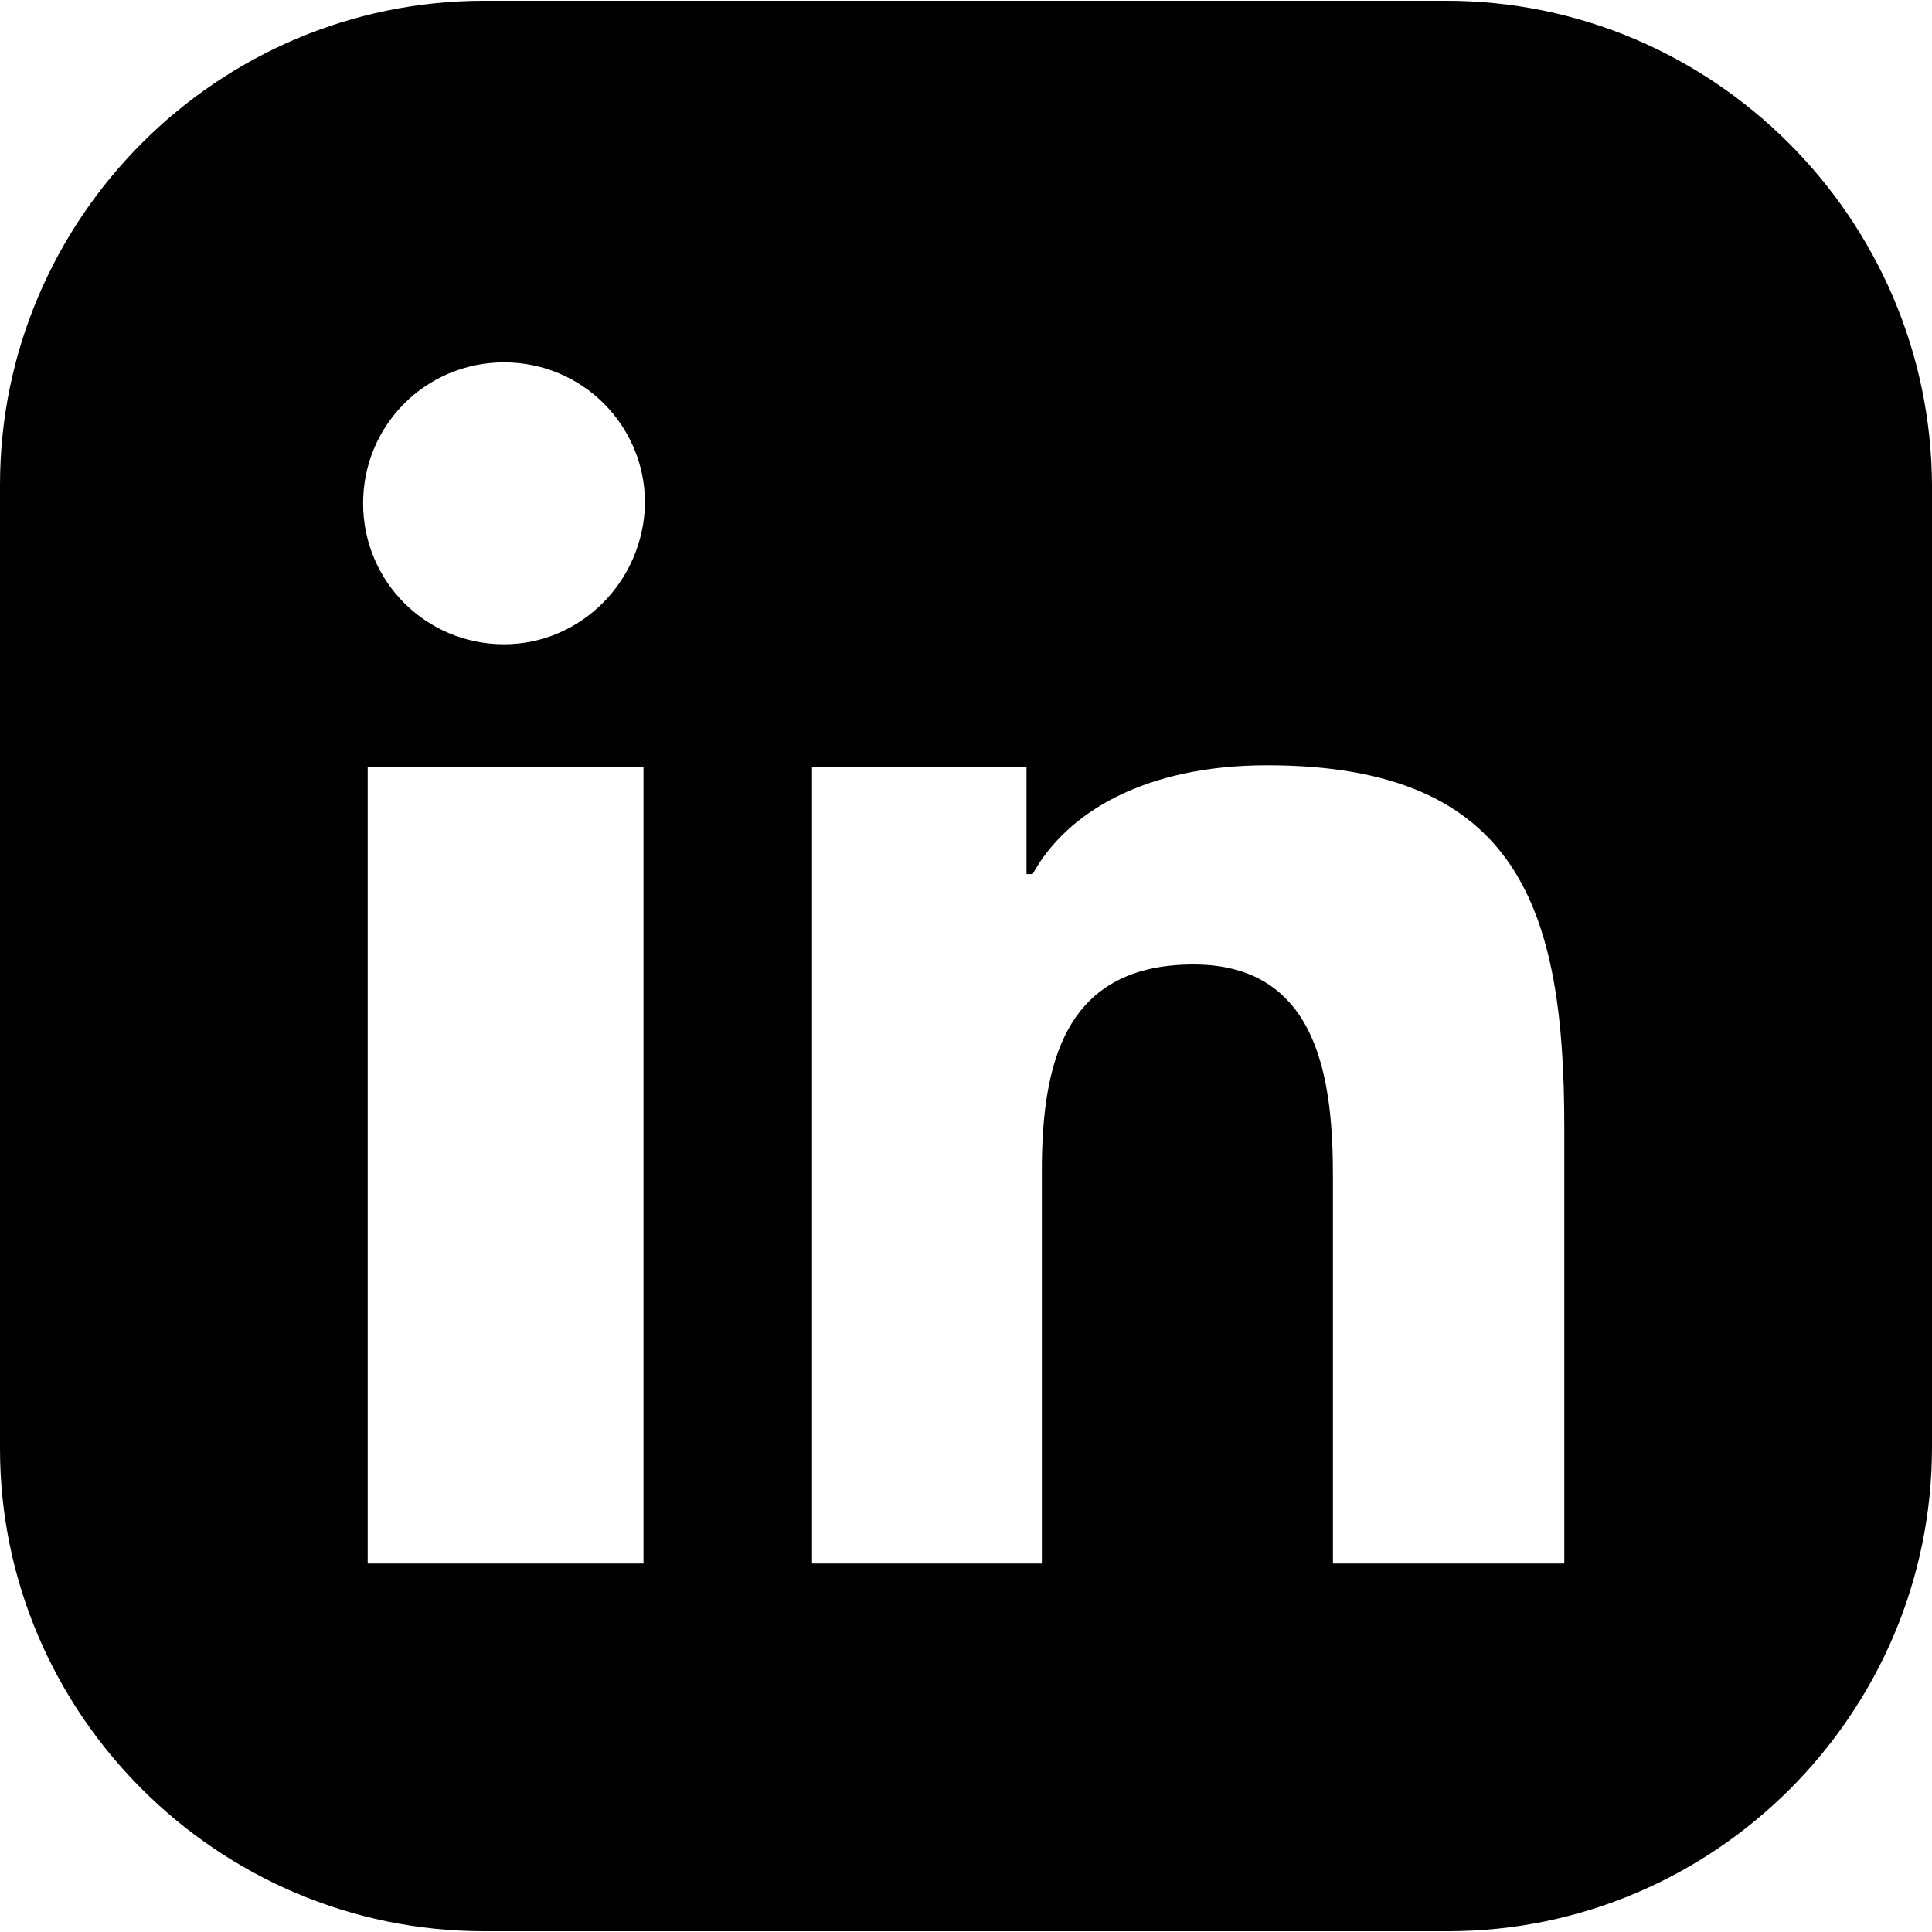
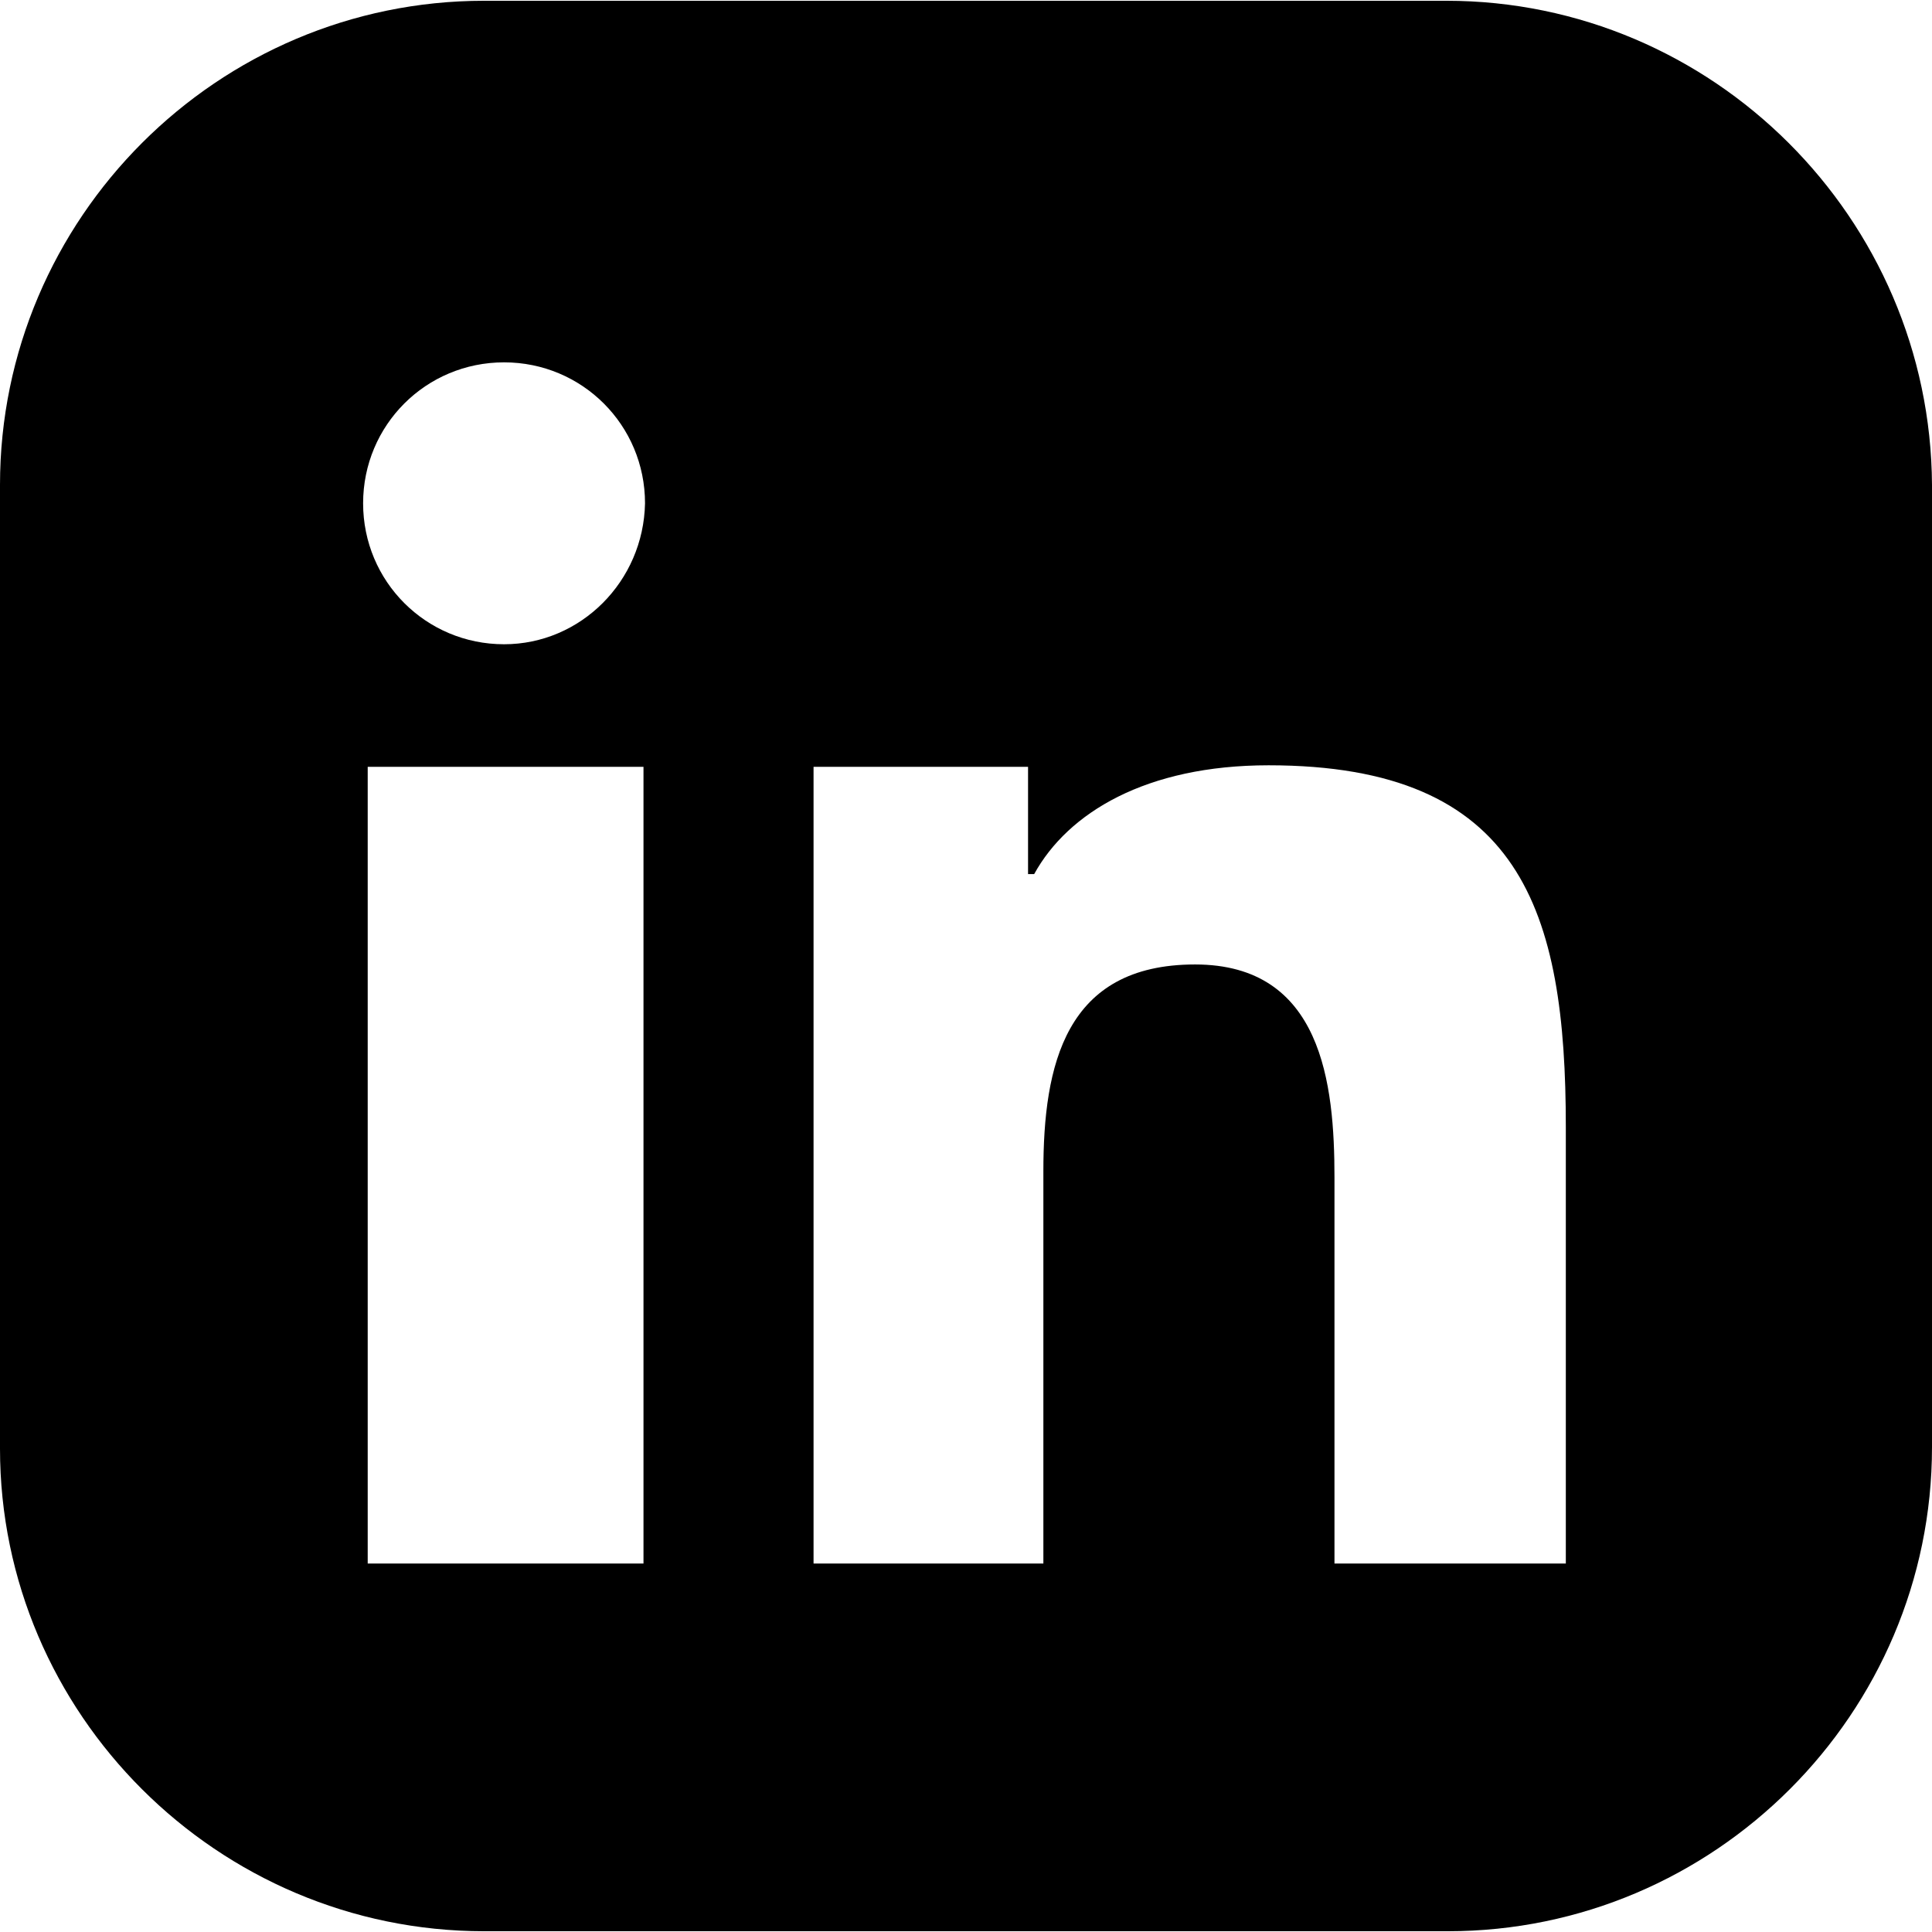
- <svg xmlns="http://www.w3.org/2000/svg" fill="#000000" height="150px" width="150px" version="1.1" id="Layer_1" viewBox="0 0 504.4 504.4" xml:space="preserve">
-   <g>
-     <g>
-       <path d="M377.6,0.2H126.4C56.8,0.2,0,57,0,126.6v251.6c0,69.2,56.8,126,126.4,126H378c69.6,0,126.4-56.8,126.4-126.4V126.6    C504,57,447.2,0.2,377.6,0.2z M168,408.2H96v-208h72V408.2z M131.6,168.2c-20.4,0-36.8-16.4-36.8-36.8c0-20.4,16.4-36.8,36.8-36.8    c20.4,0,36.8,16.4,36.8,36.8C168,151.8,151.6,168.2,131.6,168.2z M408.4,408.2H408h-60V307.4c0-24.4-3.2-55.6-36.4-55.6    c-34,0-39.6,26.4-39.6,54v102.4h-60v-208h56v28h1.6c8.8-16,29.2-28.4,61.2-28.4c66,0,77.6,38,77.6,94.4V408.2z" />
-     </g>
-   </g>
+ <svg xmlns="http://www.w3.org/2000/svg" role="img" viewBox="0 0 504.4 504.4">
+   <path d="M377.6,0.2H126.4C56.8,0.2,0,57,0,126.6v251.6c0,69.2,56.8,126,126.4,126H378c69.6,0,126.4-56.8,126.4-126.4V126.6     C504,57,447.2,0.2,377.6,0.2z M168,408.2H96v-208h72V408.2z M131.6,168.2c-20.4,0-36.8-16.4-36.8-36.8     c0-20.4,16.4-36.8,36.8-36.8c20.4,0,36.8,16.4,36.8,36.8     C168,151.8,151.6,168.2,131.6,168.2z M408.4,408.2h-60V307.4     c0-24.4-3.2-55.6-36.4-55.6c-34,0-39.6,26.4-39.6,54v102.4h-60v-208h56v28h1.6     c8.8-16,29.2-28.4,61.2-28.4c66,0,77.6,38,77.6,94.4V408.2z" />
</svg>
